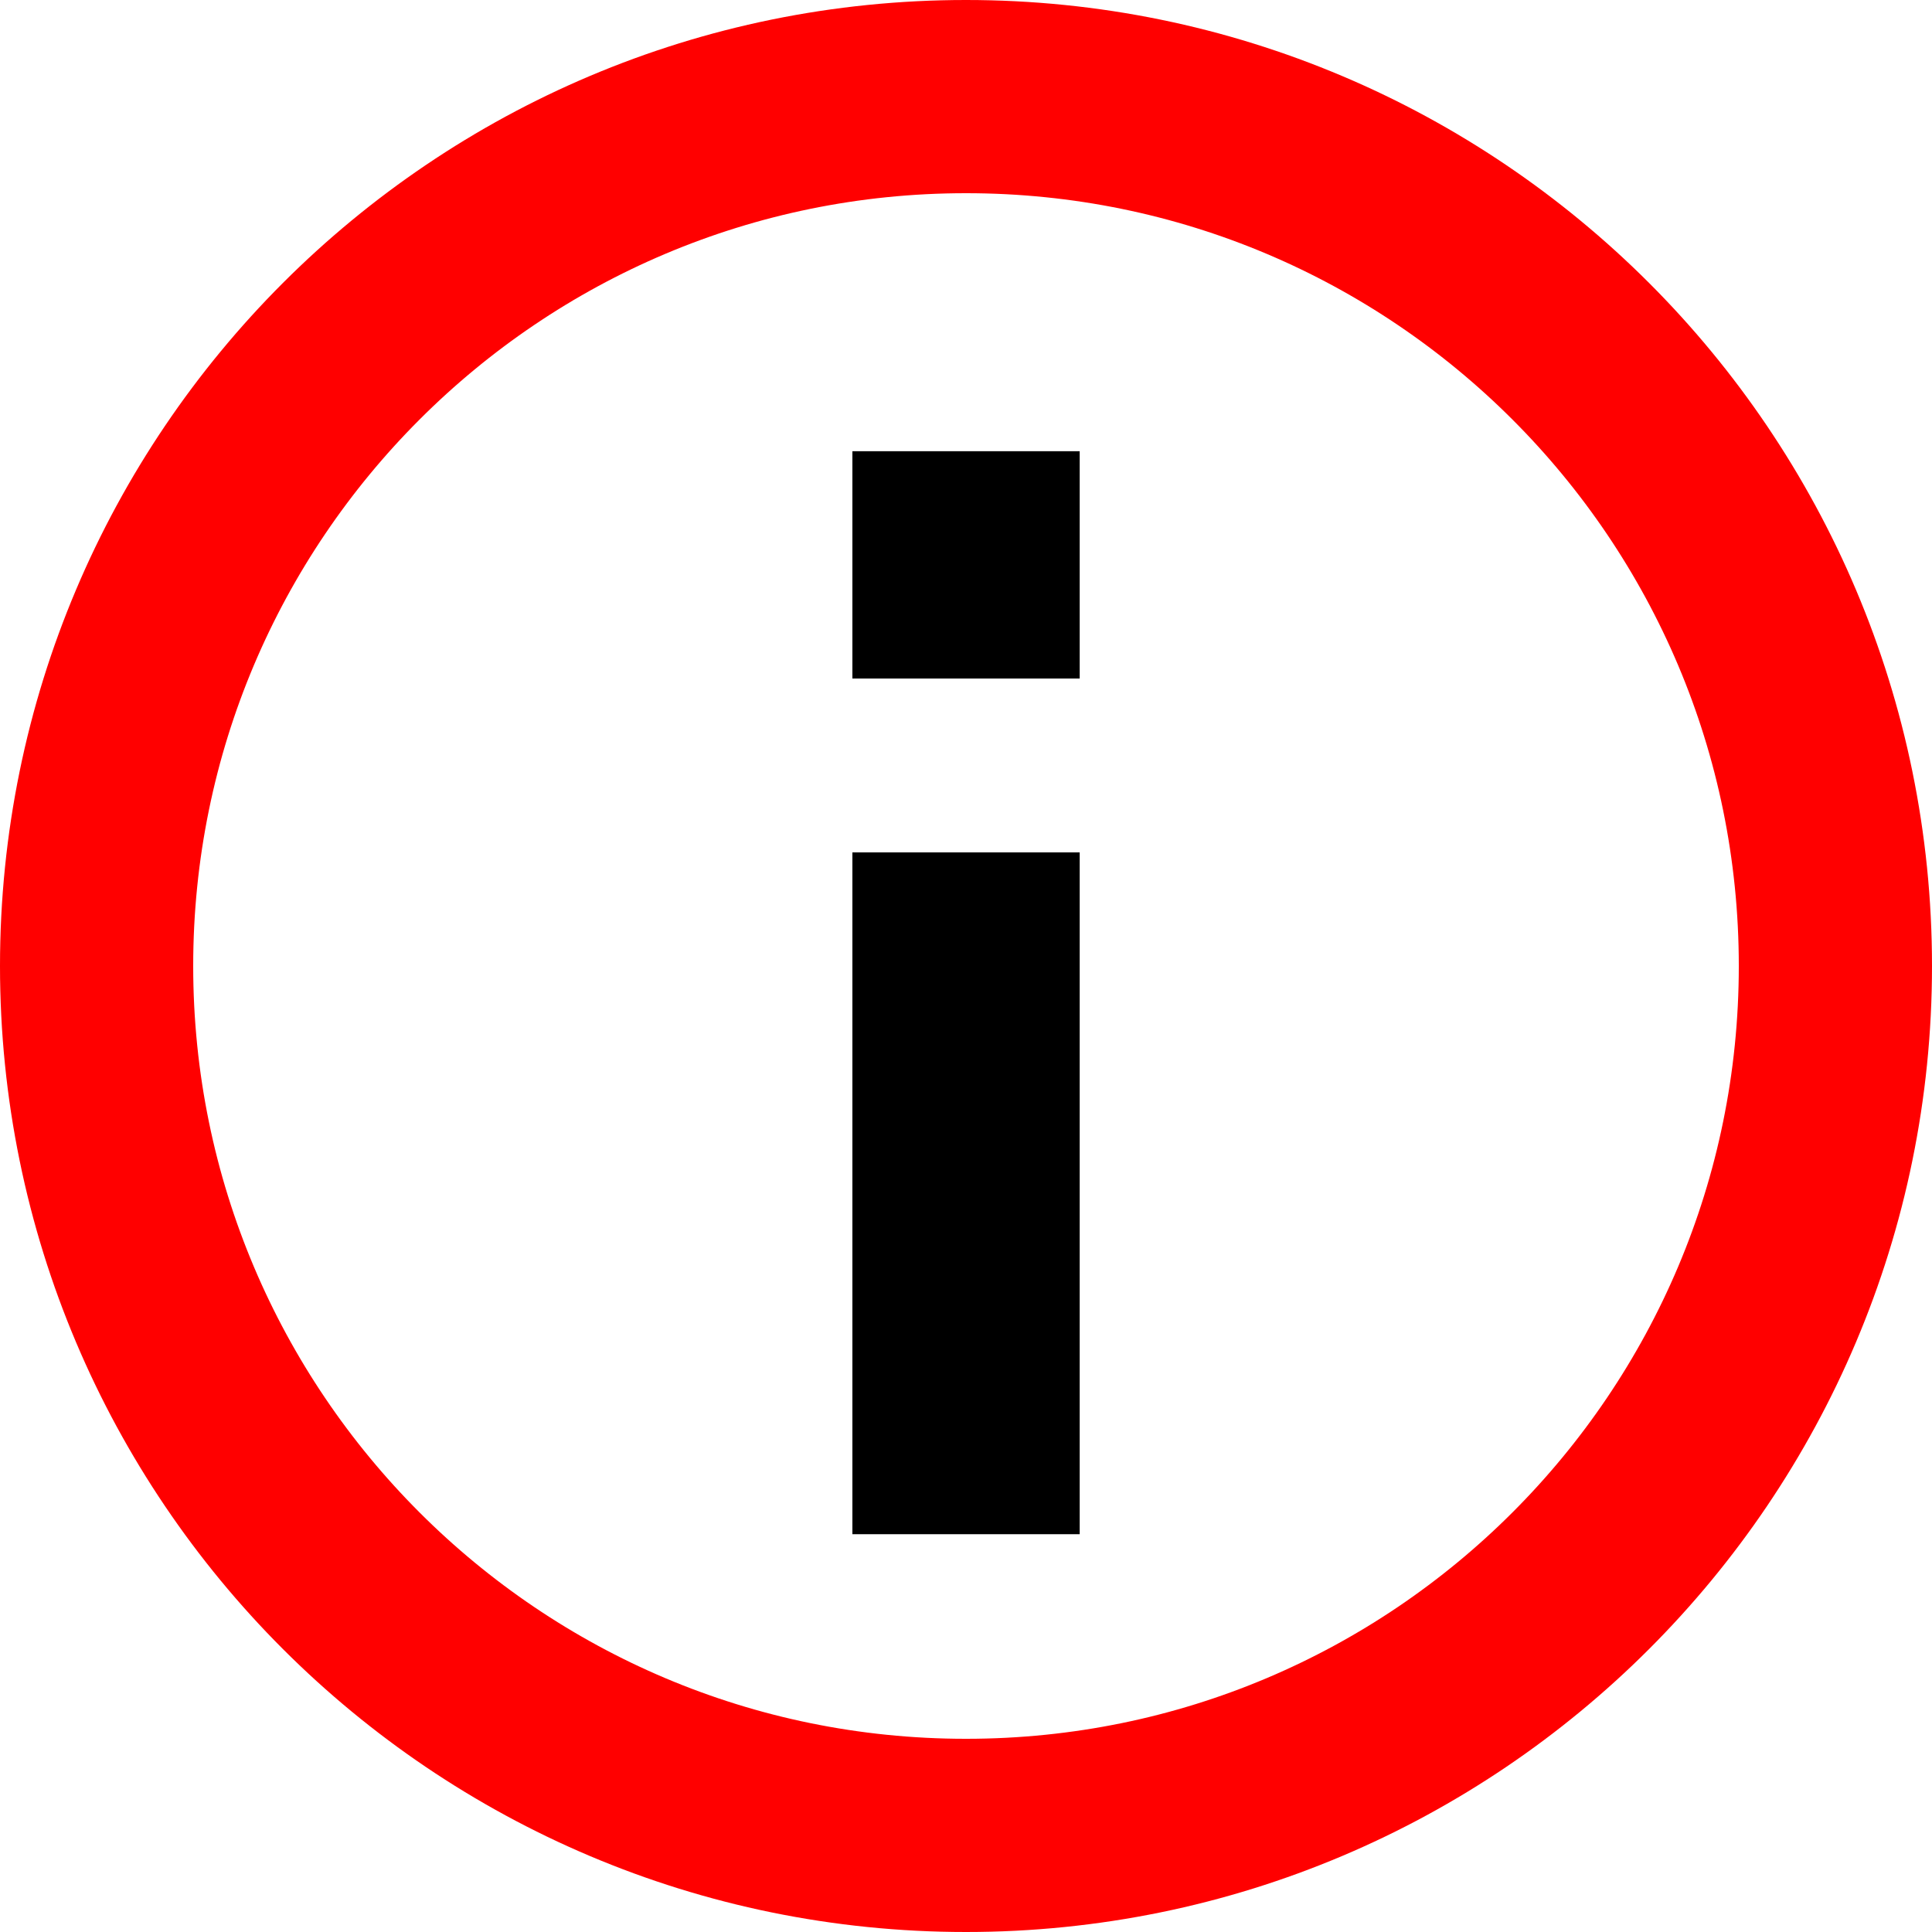
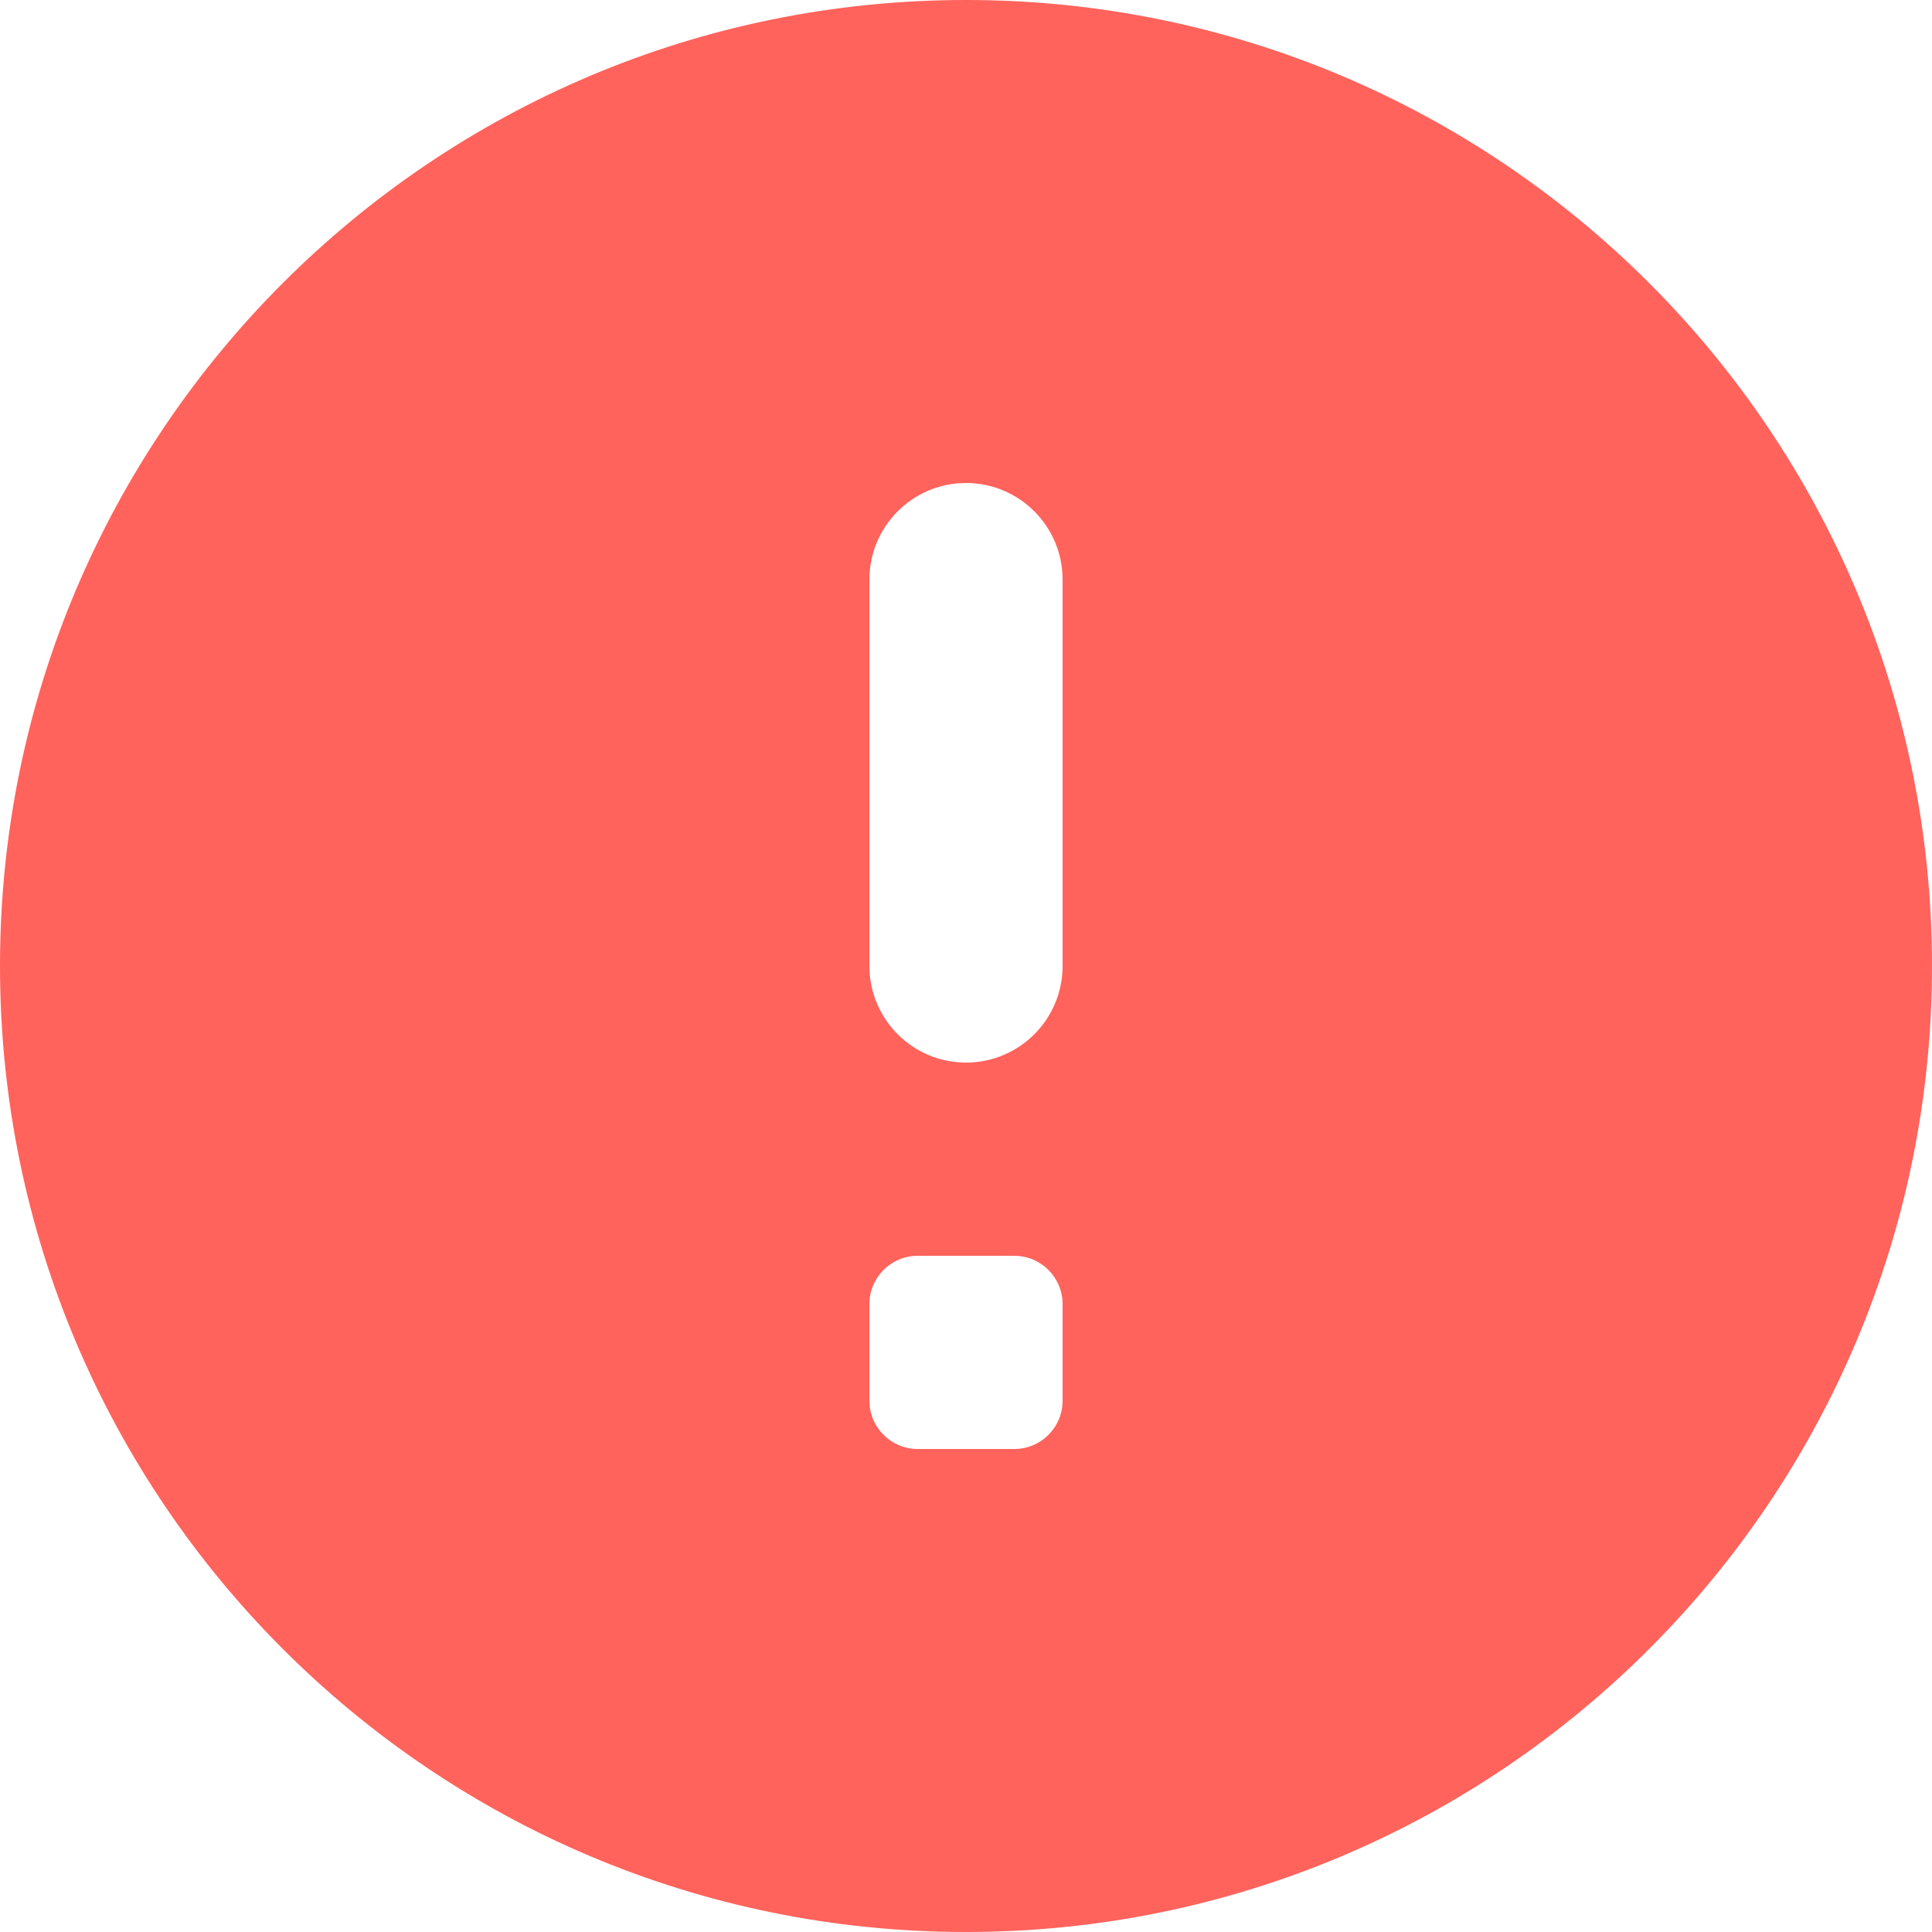
- <svg xmlns="http://www.w3.org/2000/svg" width="20" height="20" viewBox="0 0 20 20">
-   <g transform="translate(-257 -198)">
-     <g transform="translate(33 -52)">
-       <circle cx="9" cy="9" r="9" transform="translate(225 251)" fill="none" stroke="red" stroke-width="2" />
-       <rect width="2.353" height="7.058" transform="translate(232.824 258.824)" />
-       <rect width="2.353" height="2.353" transform="translate(232.824 254.671)" />
-     </g>
+ <svg xmlns="http://www.w3.org/2000/svg" width="35" height="35" viewBox="0 0 35 35">
+   <g id="Group_3794" data-name="Group 3794" transform="translate(-168.557 -232.76)">
+     <path id="icons8-box-important_2_" data-name="icons8-box-important (2)" d="M19.5,2A17.5,17.5,0,1,0,37,19.5,17.5,17.5,0,0,0,19.5,2Zm.875,26.25h-1.75a.875.875,0,0,1-.875-.875v-1.75a.875.875,0,0,1,.875-.875h1.75a.875.875,0,0,1,.875.875v1.75A.875.875,0,0,1,20.375,28.25Zm-.875-7h0a1.751,1.751,0,0,1-1.75-1.75v-7a1.751,1.751,0,0,1,1.75-1.75h0a1.751,1.751,0,0,1,1.75,1.75v7A1.751,1.751,0,0,1,19.5,21.25Z" transform="translate(166.557 230.76)" fill="#ff635c" />
  </g>
</svg>
